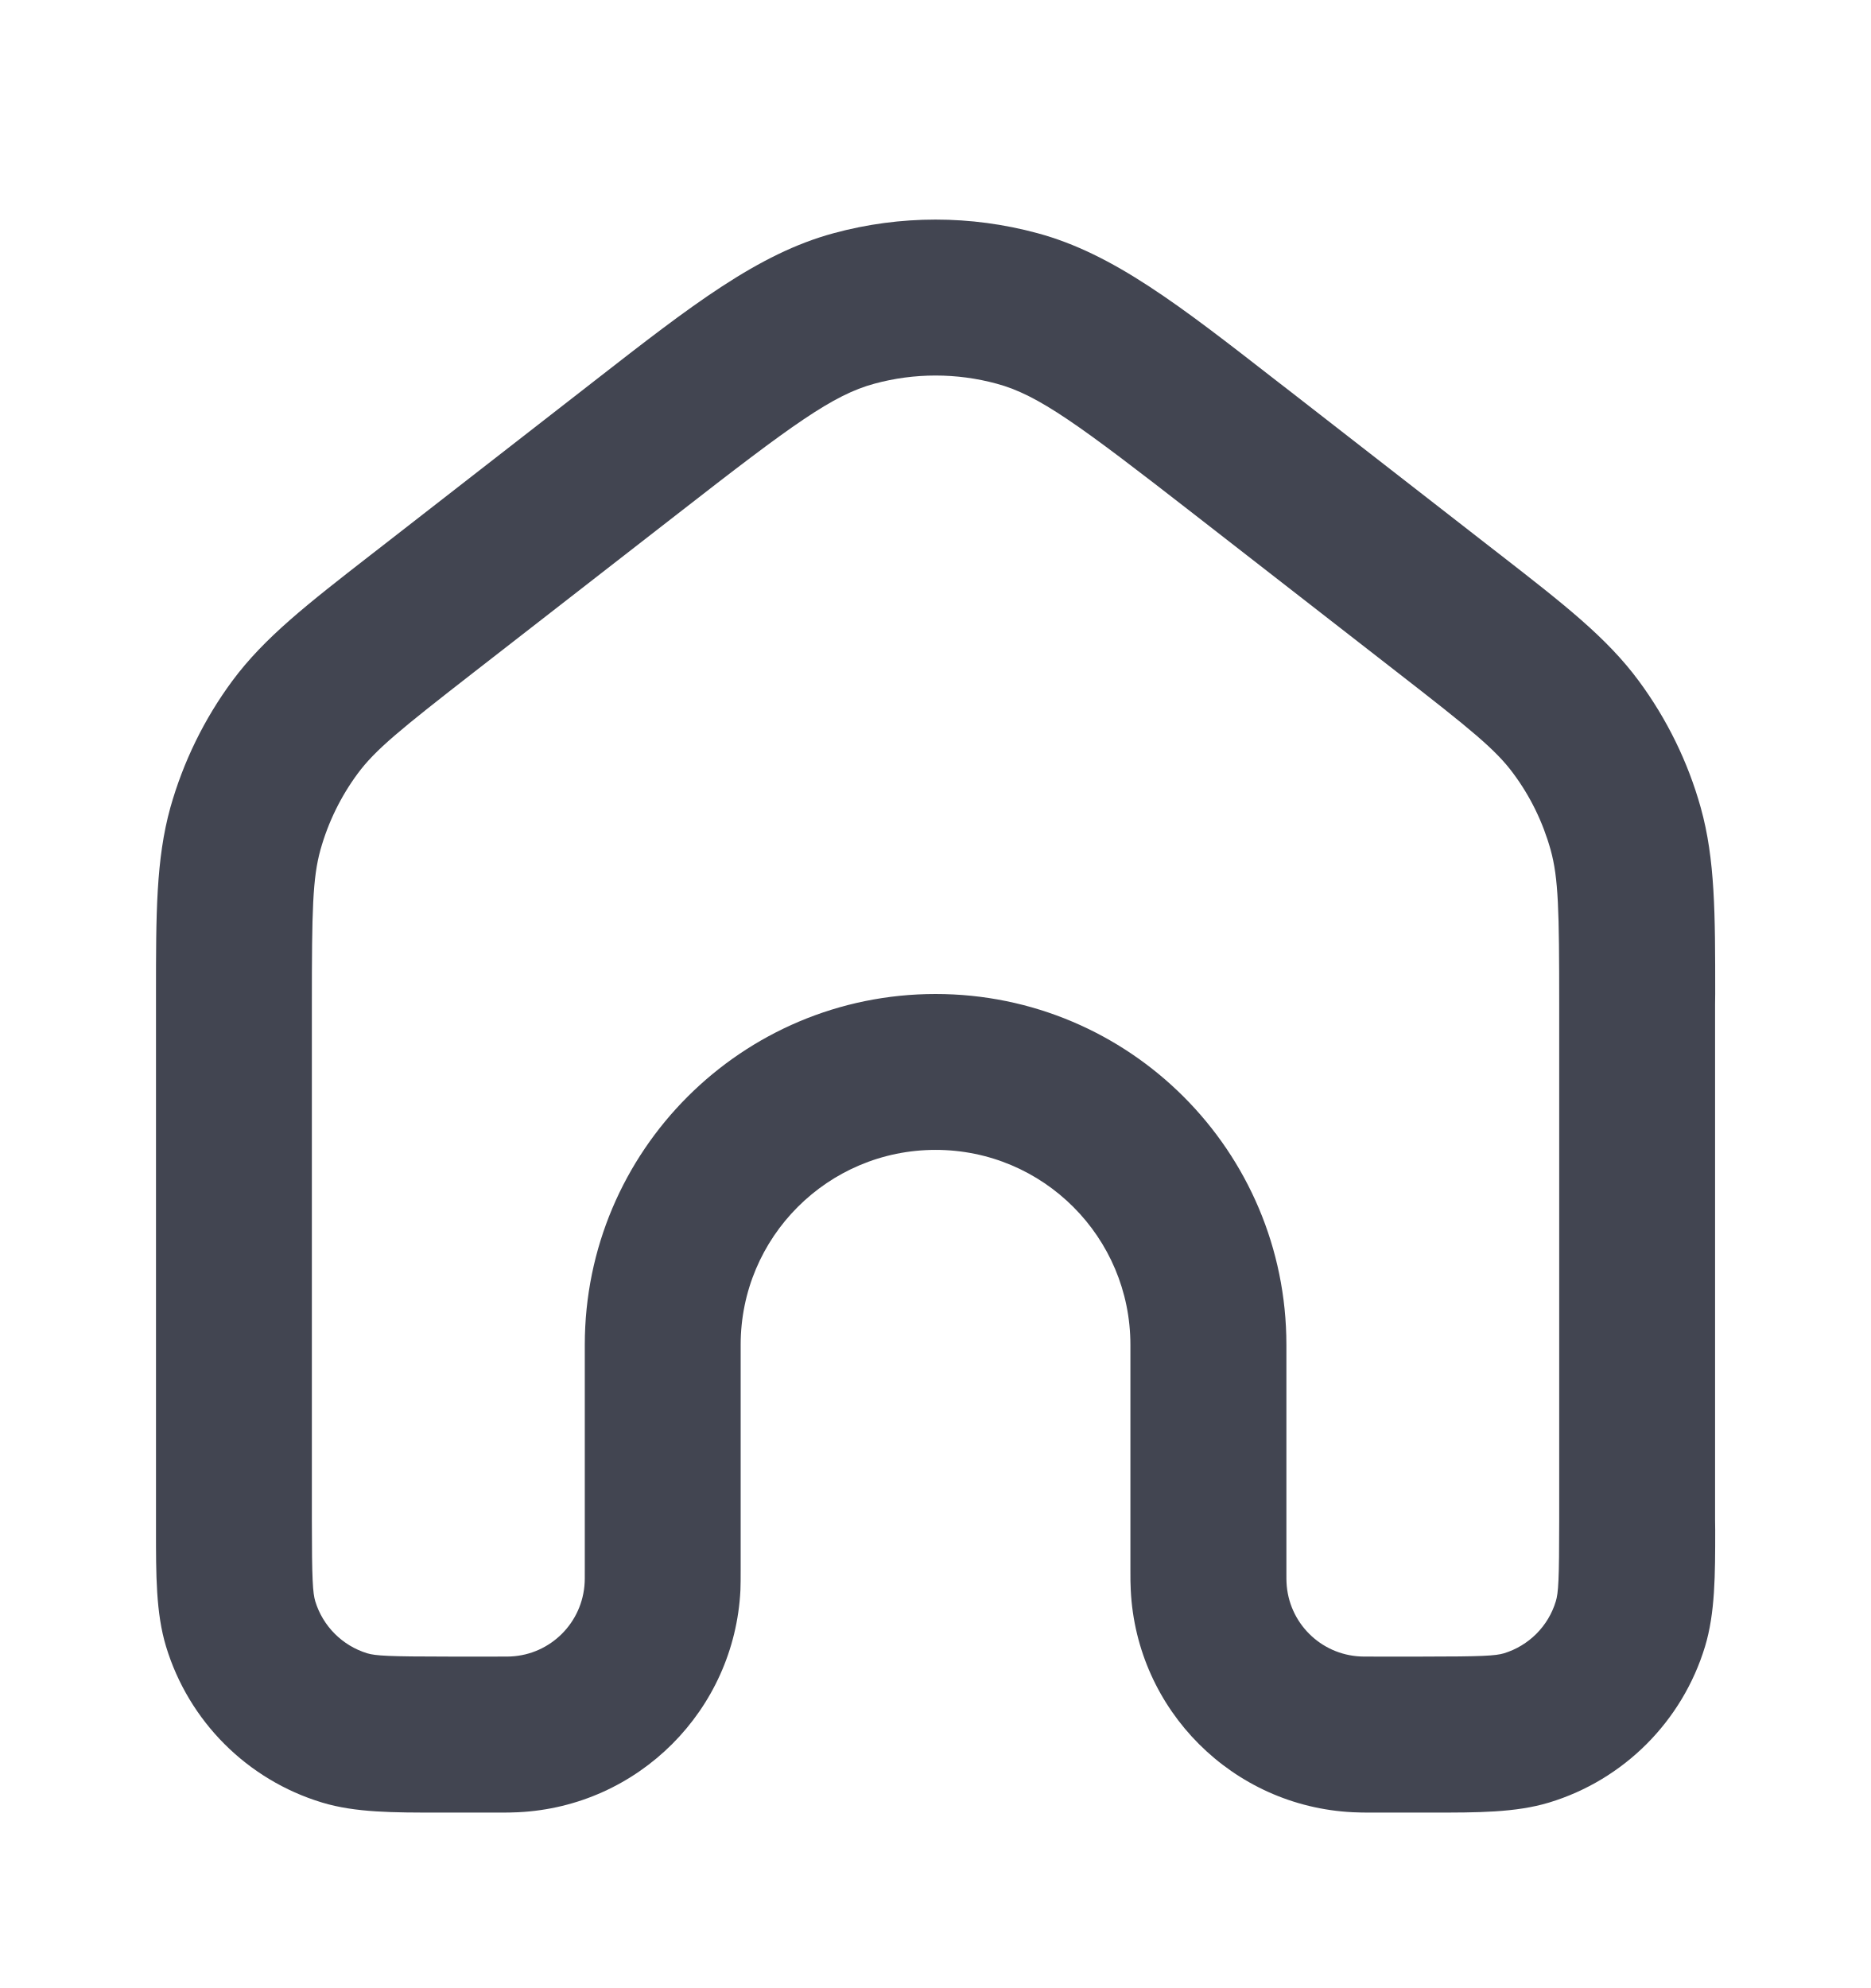
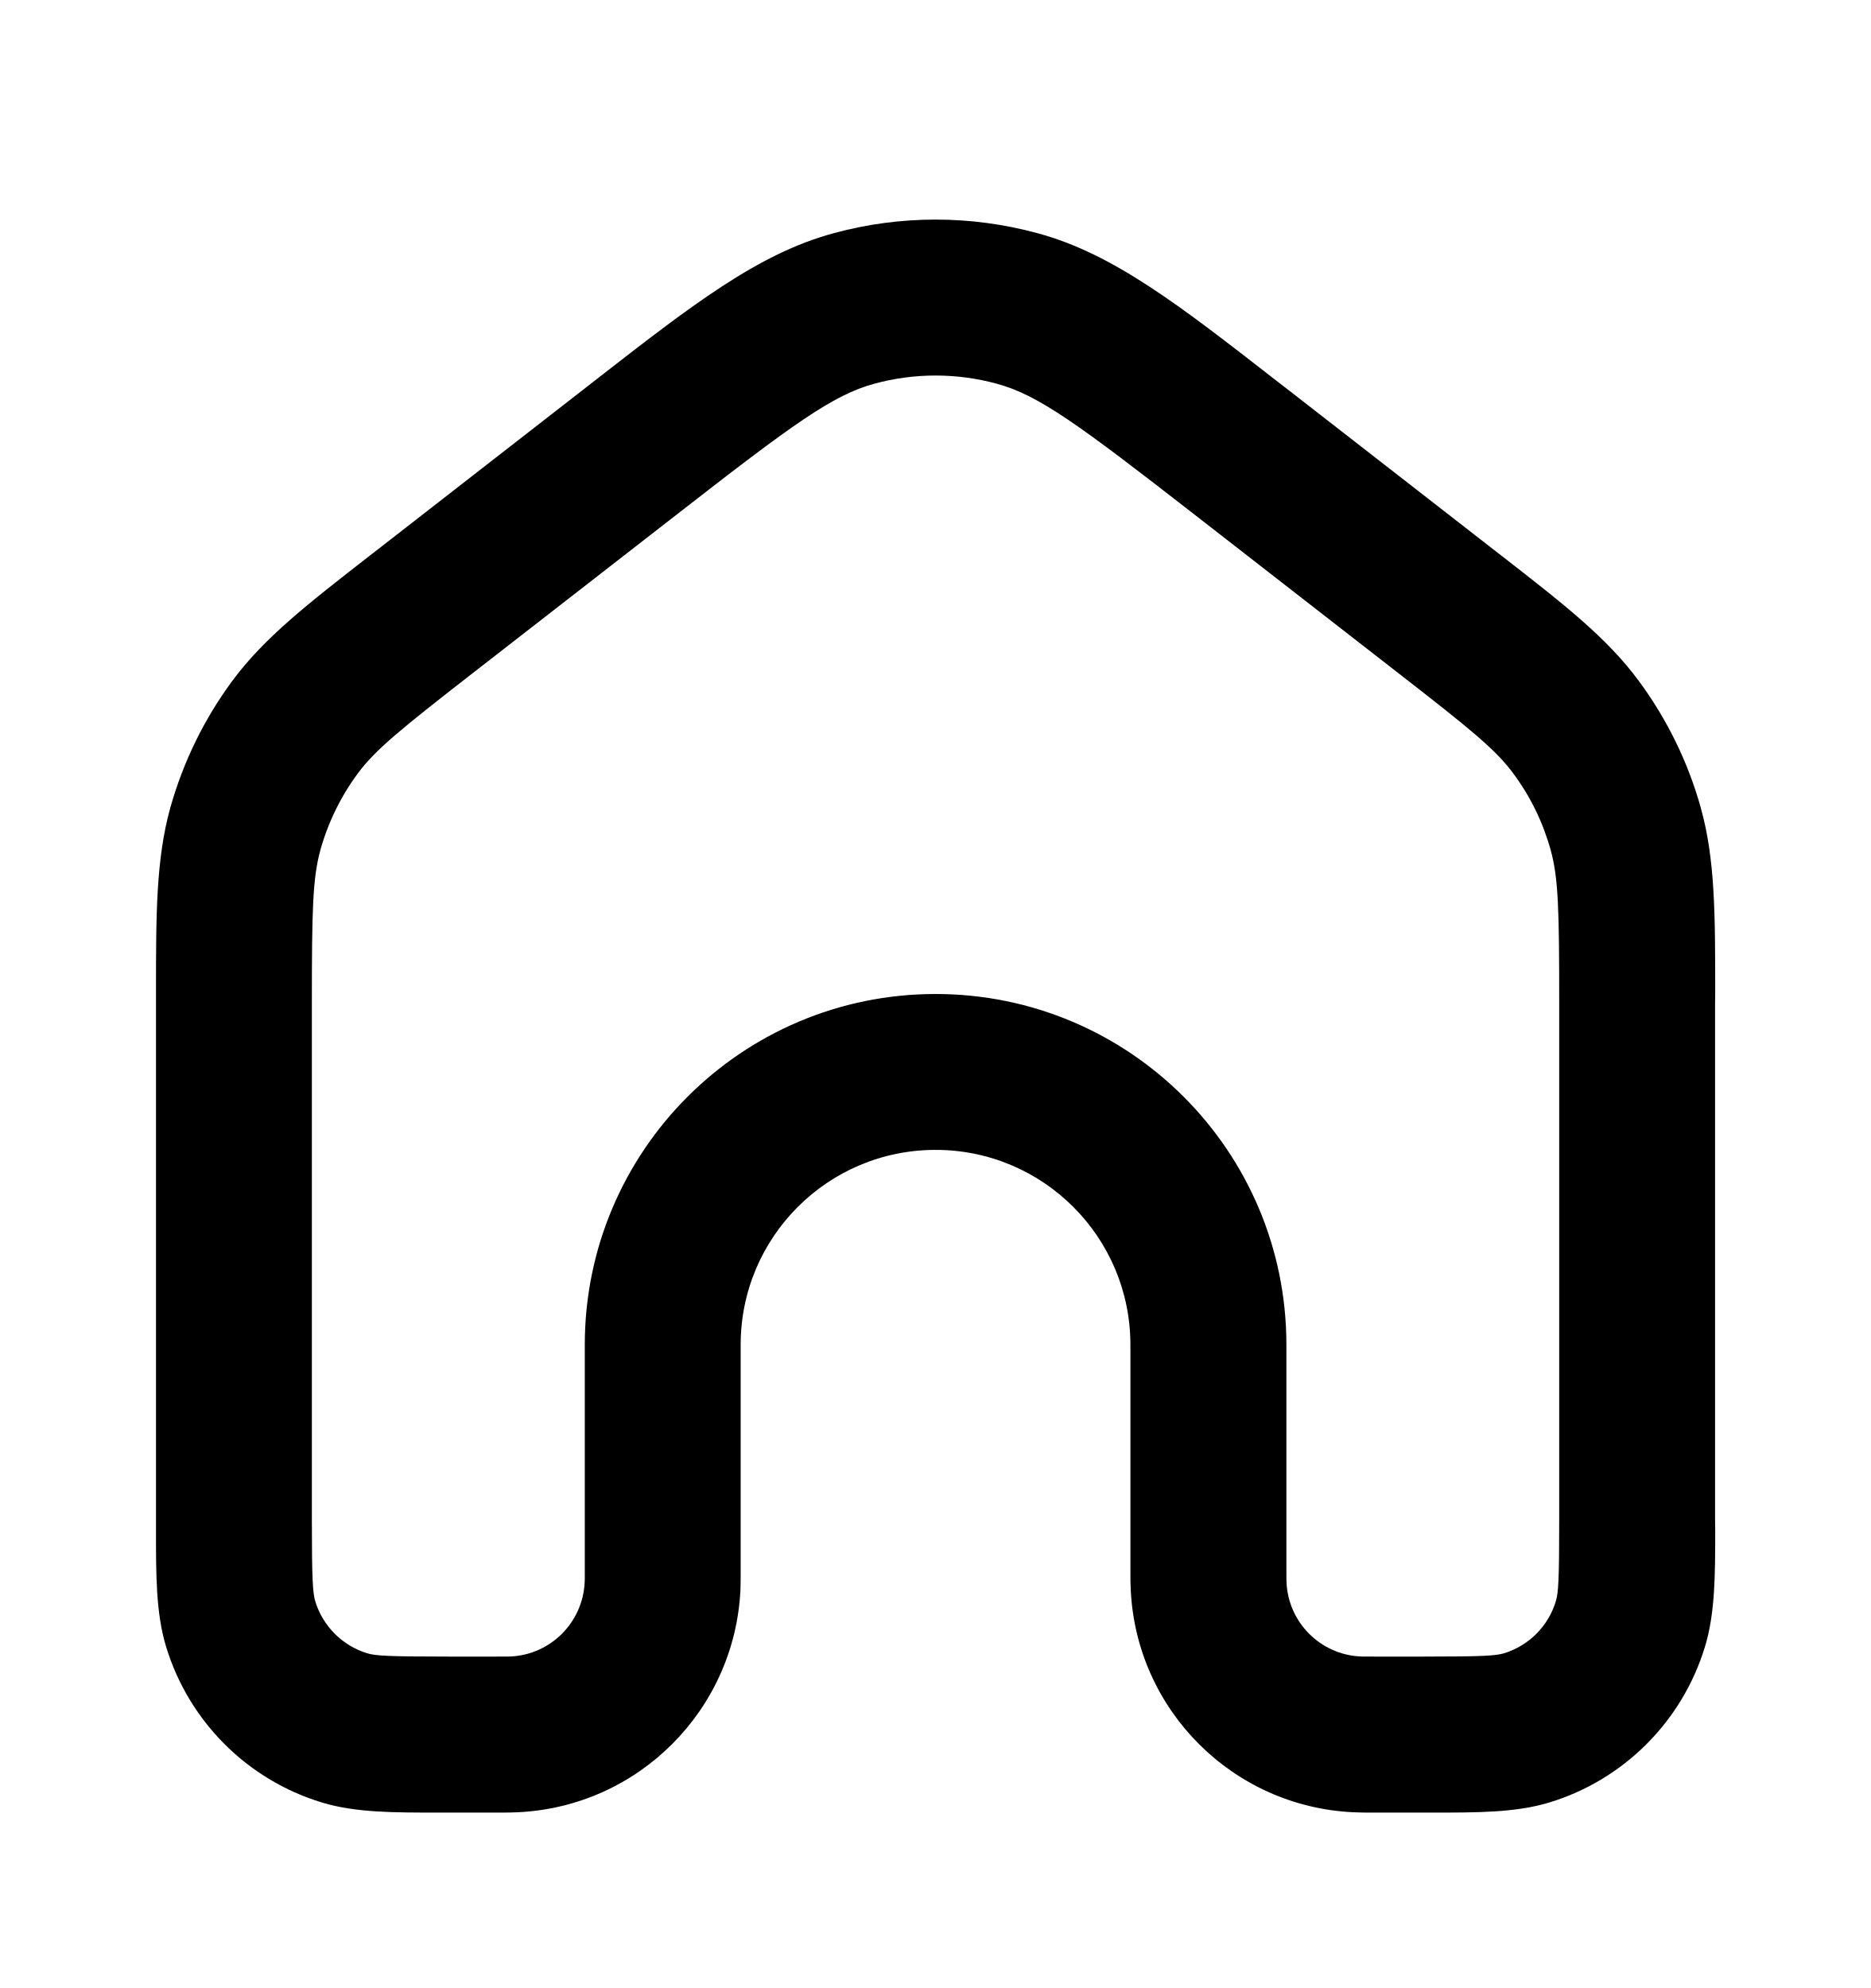
- <svg xmlns="http://www.w3.org/2000/svg" width="16" height="17" viewBox="0 0 16 17" fill="none">
-   <path fill-rule="evenodd" clip-rule="evenodd" d="M8.523 3.281C8.181 3.188 7.82 3.188 7.478 3.281C7.122 3.377 6.776 3.63 5.791 4.397L4.057 5.745C3.423 6.238 3.21 6.411 3.059 6.615C2.915 6.81 2.807 7.03 2.741 7.265C2.673 7.509 2.667 7.783 2.667 8.586V13C2.667 13.513 2.675 13.622 2.696 13.693C2.761 13.906 2.928 14.073 3.141 14.138C3.211 14.159 3.32 14.166 3.834 14.166H4.251C4.336 14.166 4.355 14.166 4.367 14.165C4.709 14.149 4.983 13.875 5 13.532C5.001 13.52 5.001 13.502 5.001 13.416V11.5C5.001 9.843 6.344 8.5 8.001 8.5C9.658 8.5 11.001 9.843 11.001 11.5V13.416C11.001 13.502 11.001 13.52 11.002 13.532C11.018 13.875 11.292 14.149 11.635 14.165C11.647 14.166 11.665 14.166 11.751 14.166H12.167C12.681 14.166 12.79 14.159 12.861 14.138C13.074 14.073 13.241 13.906 13.305 13.693C13.327 13.622 13.334 13.513 13.334 13V8.586C13.334 7.783 13.328 7.509 13.26 7.265C13.194 7.03 13.087 6.81 12.942 6.615C12.792 6.411 12.579 6.238 11.944 5.745L10.211 4.397C9.225 3.63 8.88 3.377 8.523 3.281ZM7.13 1.994C7.7 1.839 8.301 1.839 8.872 1.994C9.521 2.169 10.09 2.613 10.916 3.256C10.953 3.285 10.991 3.314 11.03 3.344L12.763 4.692C12.787 4.711 12.81 4.729 12.834 4.747C13.37 5.164 13.741 5.452 14.014 5.822C14.255 6.148 14.435 6.515 14.544 6.905C14.668 7.348 14.668 7.817 14.668 8.497C14.668 8.526 14.667 8.556 14.667 8.586V13C14.667 13.028 14.668 13.056 14.668 13.084C14.668 13.464 14.668 13.793 14.581 14.08C14.387 14.719 13.887 15.22 13.248 15.414C12.961 15.501 12.632 15.5 12.251 15.5C12.224 15.5 12.196 15.5 12.167 15.5L11.737 15.5C11.673 15.5 11.619 15.5 11.569 15.497C10.542 15.447 9.72 14.625 9.67 13.598C9.667 13.548 9.667 13.494 9.667 13.43L9.667 11.5C9.667 10.579 8.921 9.833 8.001 9.833C7.08 9.833 6.334 10.579 6.334 11.5L6.334 13.43C6.334 13.494 6.334 13.548 6.332 13.598C6.281 14.625 5.46 15.447 4.432 15.497C4.383 15.5 4.328 15.5 4.265 15.5L3.834 15.5C3.806 15.5 3.778 15.5 3.75 15.5C3.369 15.5 3.04 15.501 2.754 15.414C2.114 15.22 1.614 14.719 1.42 14.08C1.333 13.793 1.334 13.464 1.334 13.084C1.334 13.056 1.334 13.028 1.334 13V8.586C1.334 8.556 1.334 8.526 1.334 8.497C1.334 7.817 1.334 7.348 1.457 6.905C1.567 6.515 1.746 6.148 1.987 5.822C2.261 5.452 2.632 5.164 3.168 4.747C3.191 4.729 3.215 4.711 3.239 4.692L4.972 3.344C5.01 3.314 5.048 3.285 5.085 3.256C5.911 2.613 6.481 2.169 7.13 1.994Z" fill="#424551" />
+ <svg xmlns="http://www.w3.org/2000/svg" width="16" height="17" viewBox="0 0 16 17">
+   <path fill-rule="evenodd" clip-rule="evenodd" d="M8.523 3.281C8.181 3.188 7.82 3.188 7.478 3.281C7.122 3.377 6.776 3.63 5.791 4.397L4.057 5.745C3.423 6.238 3.21 6.411 3.059 6.615C2.915 6.81 2.807 7.03 2.741 7.265C2.673 7.509 2.667 7.783 2.667 8.586V13C2.667 13.513 2.675 13.622 2.696 13.693C2.761 13.906 2.928 14.073 3.141 14.138C3.211 14.159 3.32 14.166 3.834 14.166H4.251C4.336 14.166 4.355 14.166 4.367 14.165C4.709 14.149 4.983 13.875 5 13.532C5.001 13.52 5.001 13.502 5.001 13.416V11.5C5.001 9.843 6.344 8.5 8.001 8.5C9.658 8.5 11.001 9.843 11.001 11.5V13.416C11.001 13.502 11.001 13.52 11.002 13.532C11.018 13.875 11.292 14.149 11.635 14.165C11.647 14.166 11.665 14.166 11.751 14.166H12.167C12.681 14.166 12.79 14.159 12.861 14.138C13.074 14.073 13.241 13.906 13.305 13.693C13.327 13.622 13.334 13.513 13.334 13V8.586C13.334 7.783 13.328 7.509 13.26 7.265C13.194 7.03 13.087 6.81 12.942 6.615C12.792 6.411 12.579 6.238 11.944 5.745L10.211 4.397C9.225 3.63 8.88 3.377 8.523 3.281ZM7.13 1.994C7.7 1.839 8.301 1.839 8.872 1.994C9.521 2.169 10.09 2.613 10.916 3.256C10.953 3.285 10.991 3.314 11.03 3.344L12.763 4.692C12.787 4.711 12.81 4.729 12.834 4.747C13.37 5.164 13.741 5.452 14.014 5.822C14.255 6.148 14.435 6.515 14.544 6.905C14.668 7.348 14.668 7.817 14.668 8.497C14.668 8.526 14.667 8.556 14.667 8.586V13C14.667 13.028 14.668 13.056 14.668 13.084C14.668 13.464 14.668 13.793 14.581 14.08C14.387 14.719 13.887 15.22 13.248 15.414C12.961 15.501 12.632 15.5 12.251 15.5C12.224 15.5 12.196 15.5 12.167 15.5L11.737 15.5C11.673 15.5 11.619 15.5 11.569 15.497C10.542 15.447 9.72 14.625 9.67 13.598C9.667 13.548 9.667 13.494 9.667 13.43L9.667 11.5C9.667 10.579 8.921 9.833 8.001 9.833C7.08 9.833 6.334 10.579 6.334 11.5L6.334 13.43C6.334 13.494 6.334 13.548 6.332 13.598C6.281 14.625 5.46 15.447 4.432 15.497C4.383 15.5 4.328 15.5 4.265 15.5L3.834 15.5C3.806 15.5 3.778 15.5 3.75 15.5C3.369 15.5 3.04 15.501 2.754 15.414C2.114 15.22 1.614 14.719 1.42 14.08C1.333 13.793 1.334 13.464 1.334 13.084C1.334 13.056 1.334 13.028 1.334 13V8.586C1.334 8.556 1.334 8.526 1.334 8.497C1.334 7.817 1.334 7.348 1.457 6.905C1.567 6.515 1.746 6.148 1.987 5.822C2.261 5.452 2.632 5.164 3.168 4.747C3.191 4.729 3.215 4.711 3.239 4.692L4.972 3.344C5.01 3.314 5.048 3.285 5.085 3.256C5.911 2.613 6.481 2.169 7.13 1.994Z" />
</svg>
